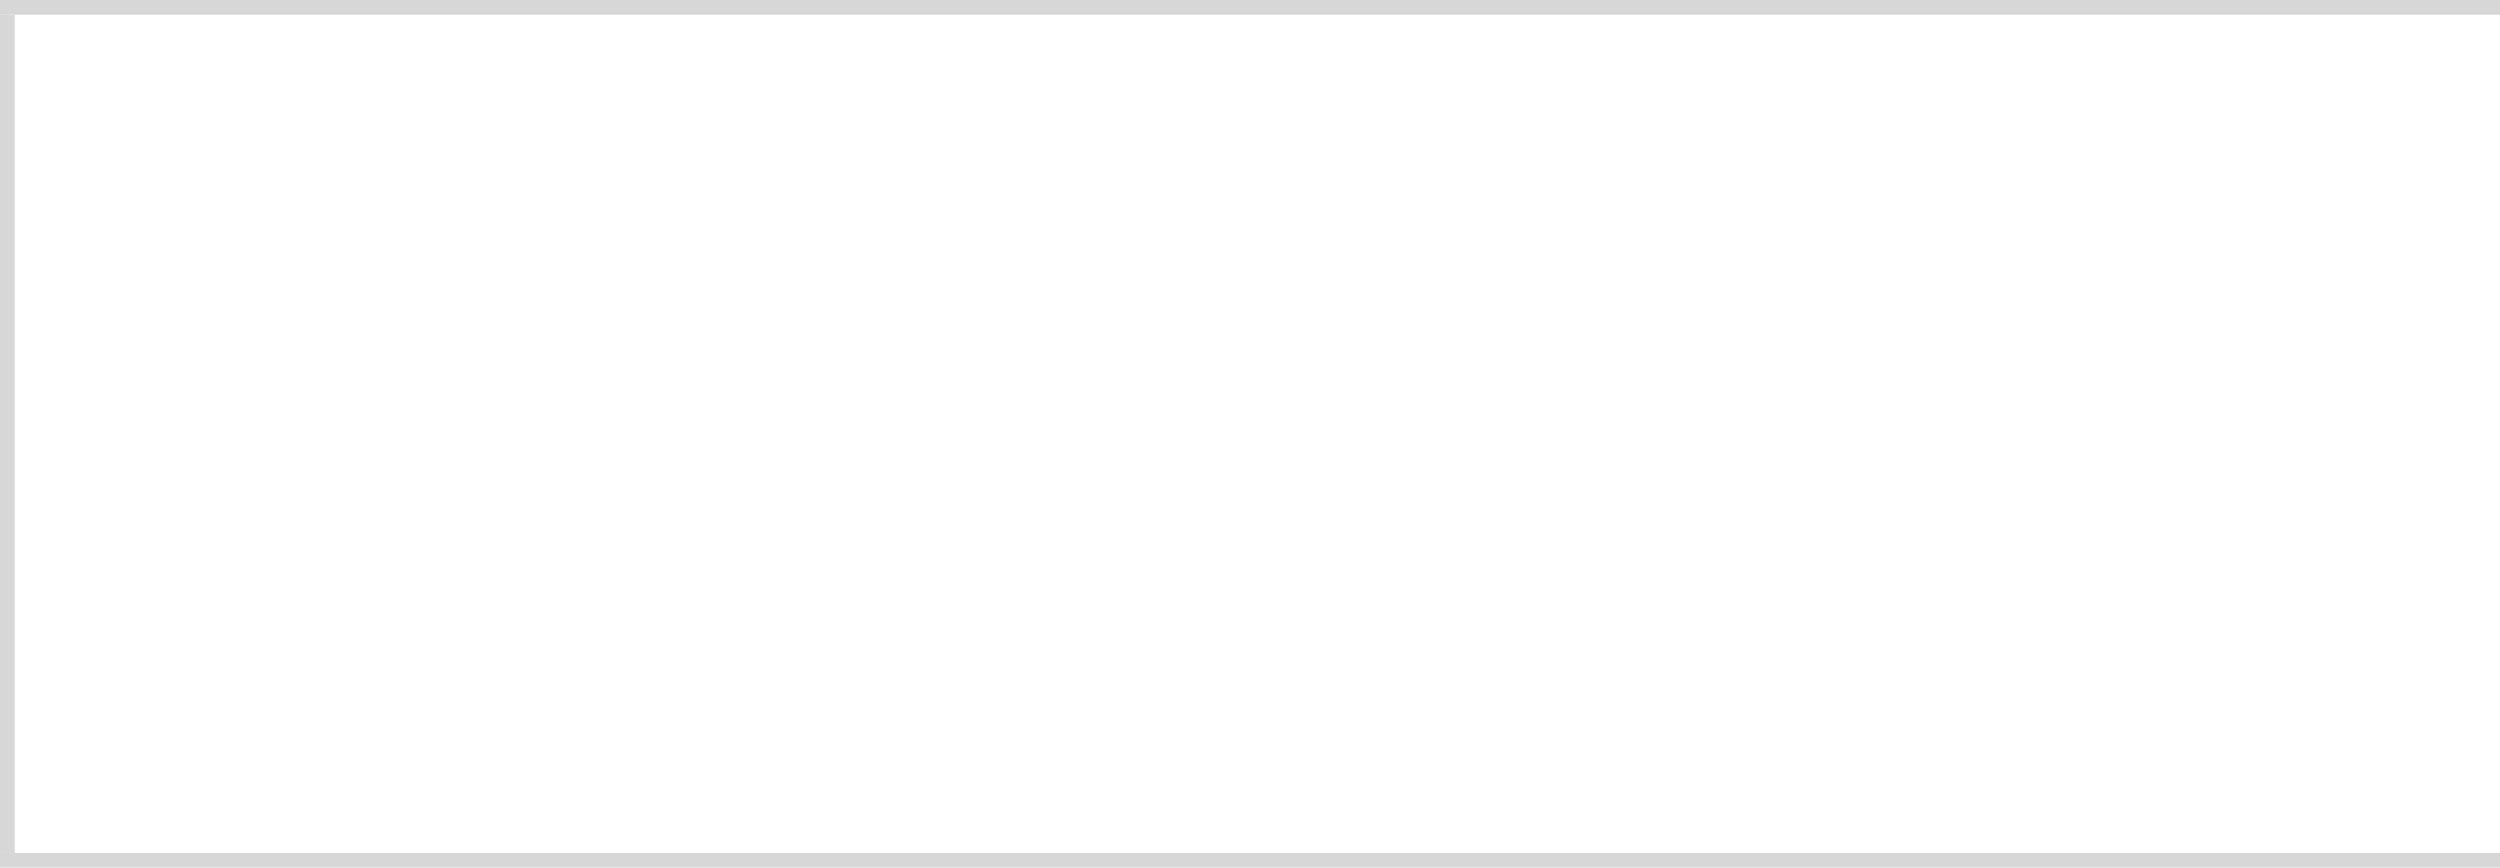
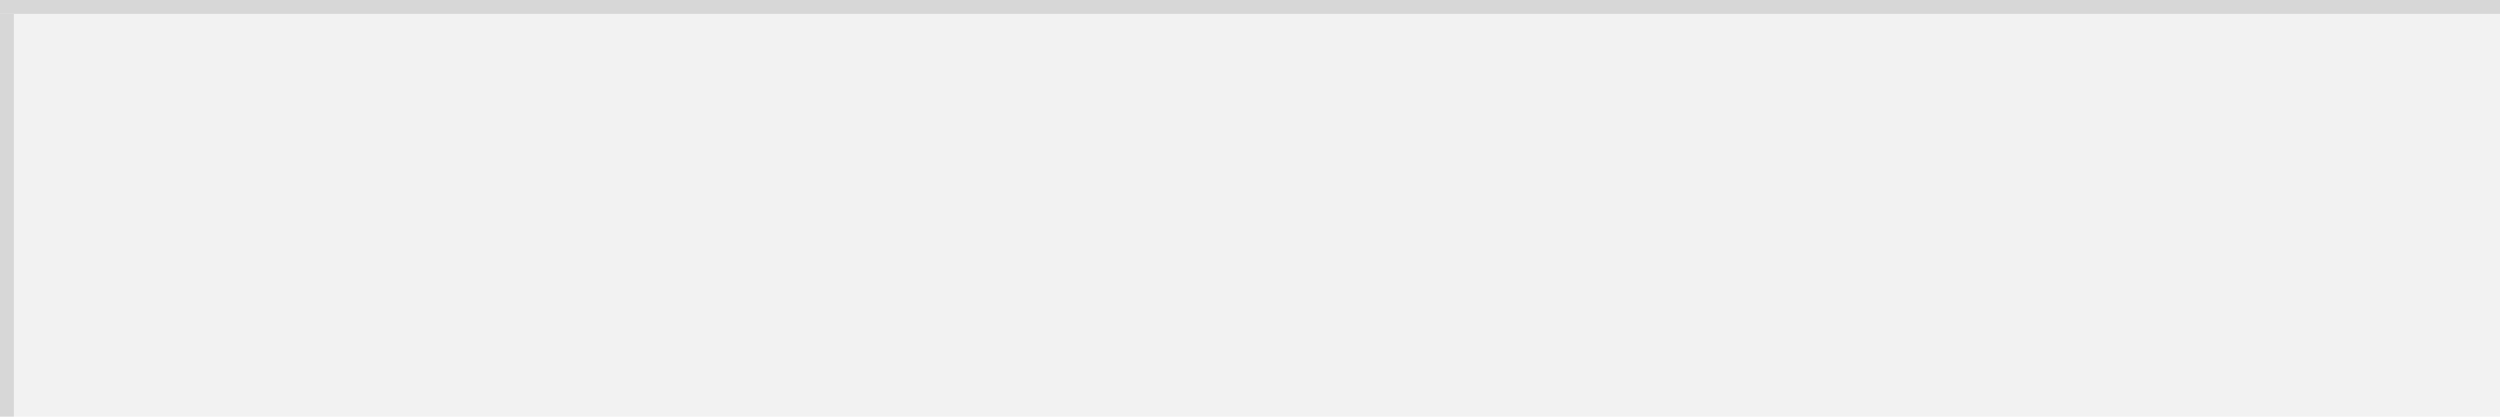
- <svg xmlns="http://www.w3.org/2000/svg" version="1.1" width="170px" height="59px" viewBox="920 307 170 59">
-   <path d="M 1 1  L 170 1  L 170 58  L 1 58  L 1 1  Z " fill-rule="nonzero" fill="rgba(255, 255, 255, 1)" stroke="none" transform="matrix(1 0 0 1 920 307 )" class="fill" />
-   <path d="M 0.5 1  L 0.5 58  " stroke-width="1" stroke-dasharray="0" stroke="rgba(215, 215, 215, 1)" fill="none" transform="matrix(1 0 0 1 920 307 )" class="stroke" />
-   <path d="M 0 0.5  L 170 0.5  " stroke-width="1" stroke-dasharray="0" stroke="rgba(215, 215, 215, 1)" fill="none" transform="matrix(1 0 0 1 920 307 )" class="stroke" />
-   <path d="M 0 58.5  L 170 58.5  " stroke-width="1" stroke-dasharray="0" stroke="rgba(215, 215, 215, 1)" fill="none" transform="matrix(1 0 0 1 920 307 )" class="stroke" />
+ <svg xmlns="http://www.w3.org/2000/svg" version="1.1" width="180px" height="30px" viewBox="980 0 180 30">
+   <path d="M 1 1  L 180 1  L 180 30  L 1 30  L 1 1  Z " fill-rule="nonzero" fill="rgba(242, 242, 242, 1)" stroke="none" transform="matrix(1 0 0 1 980 0 )" class="fill" />
+   <path d="M 0.5 1  L 0.5 30  " stroke-width="1" stroke-dasharray="0" stroke="rgba(215, 215, 215, 1)" fill="none" transform="matrix(1 0 0 1 980 0 )" class="stroke" />
+   <path d="M 0 0.5  L 180 0.5  " stroke-width="1" stroke-dasharray="0" stroke="rgba(215, 215, 215, 1)" fill="none" transform="matrix(1 0 0 1 980 0 )" class="stroke" />
</svg>
